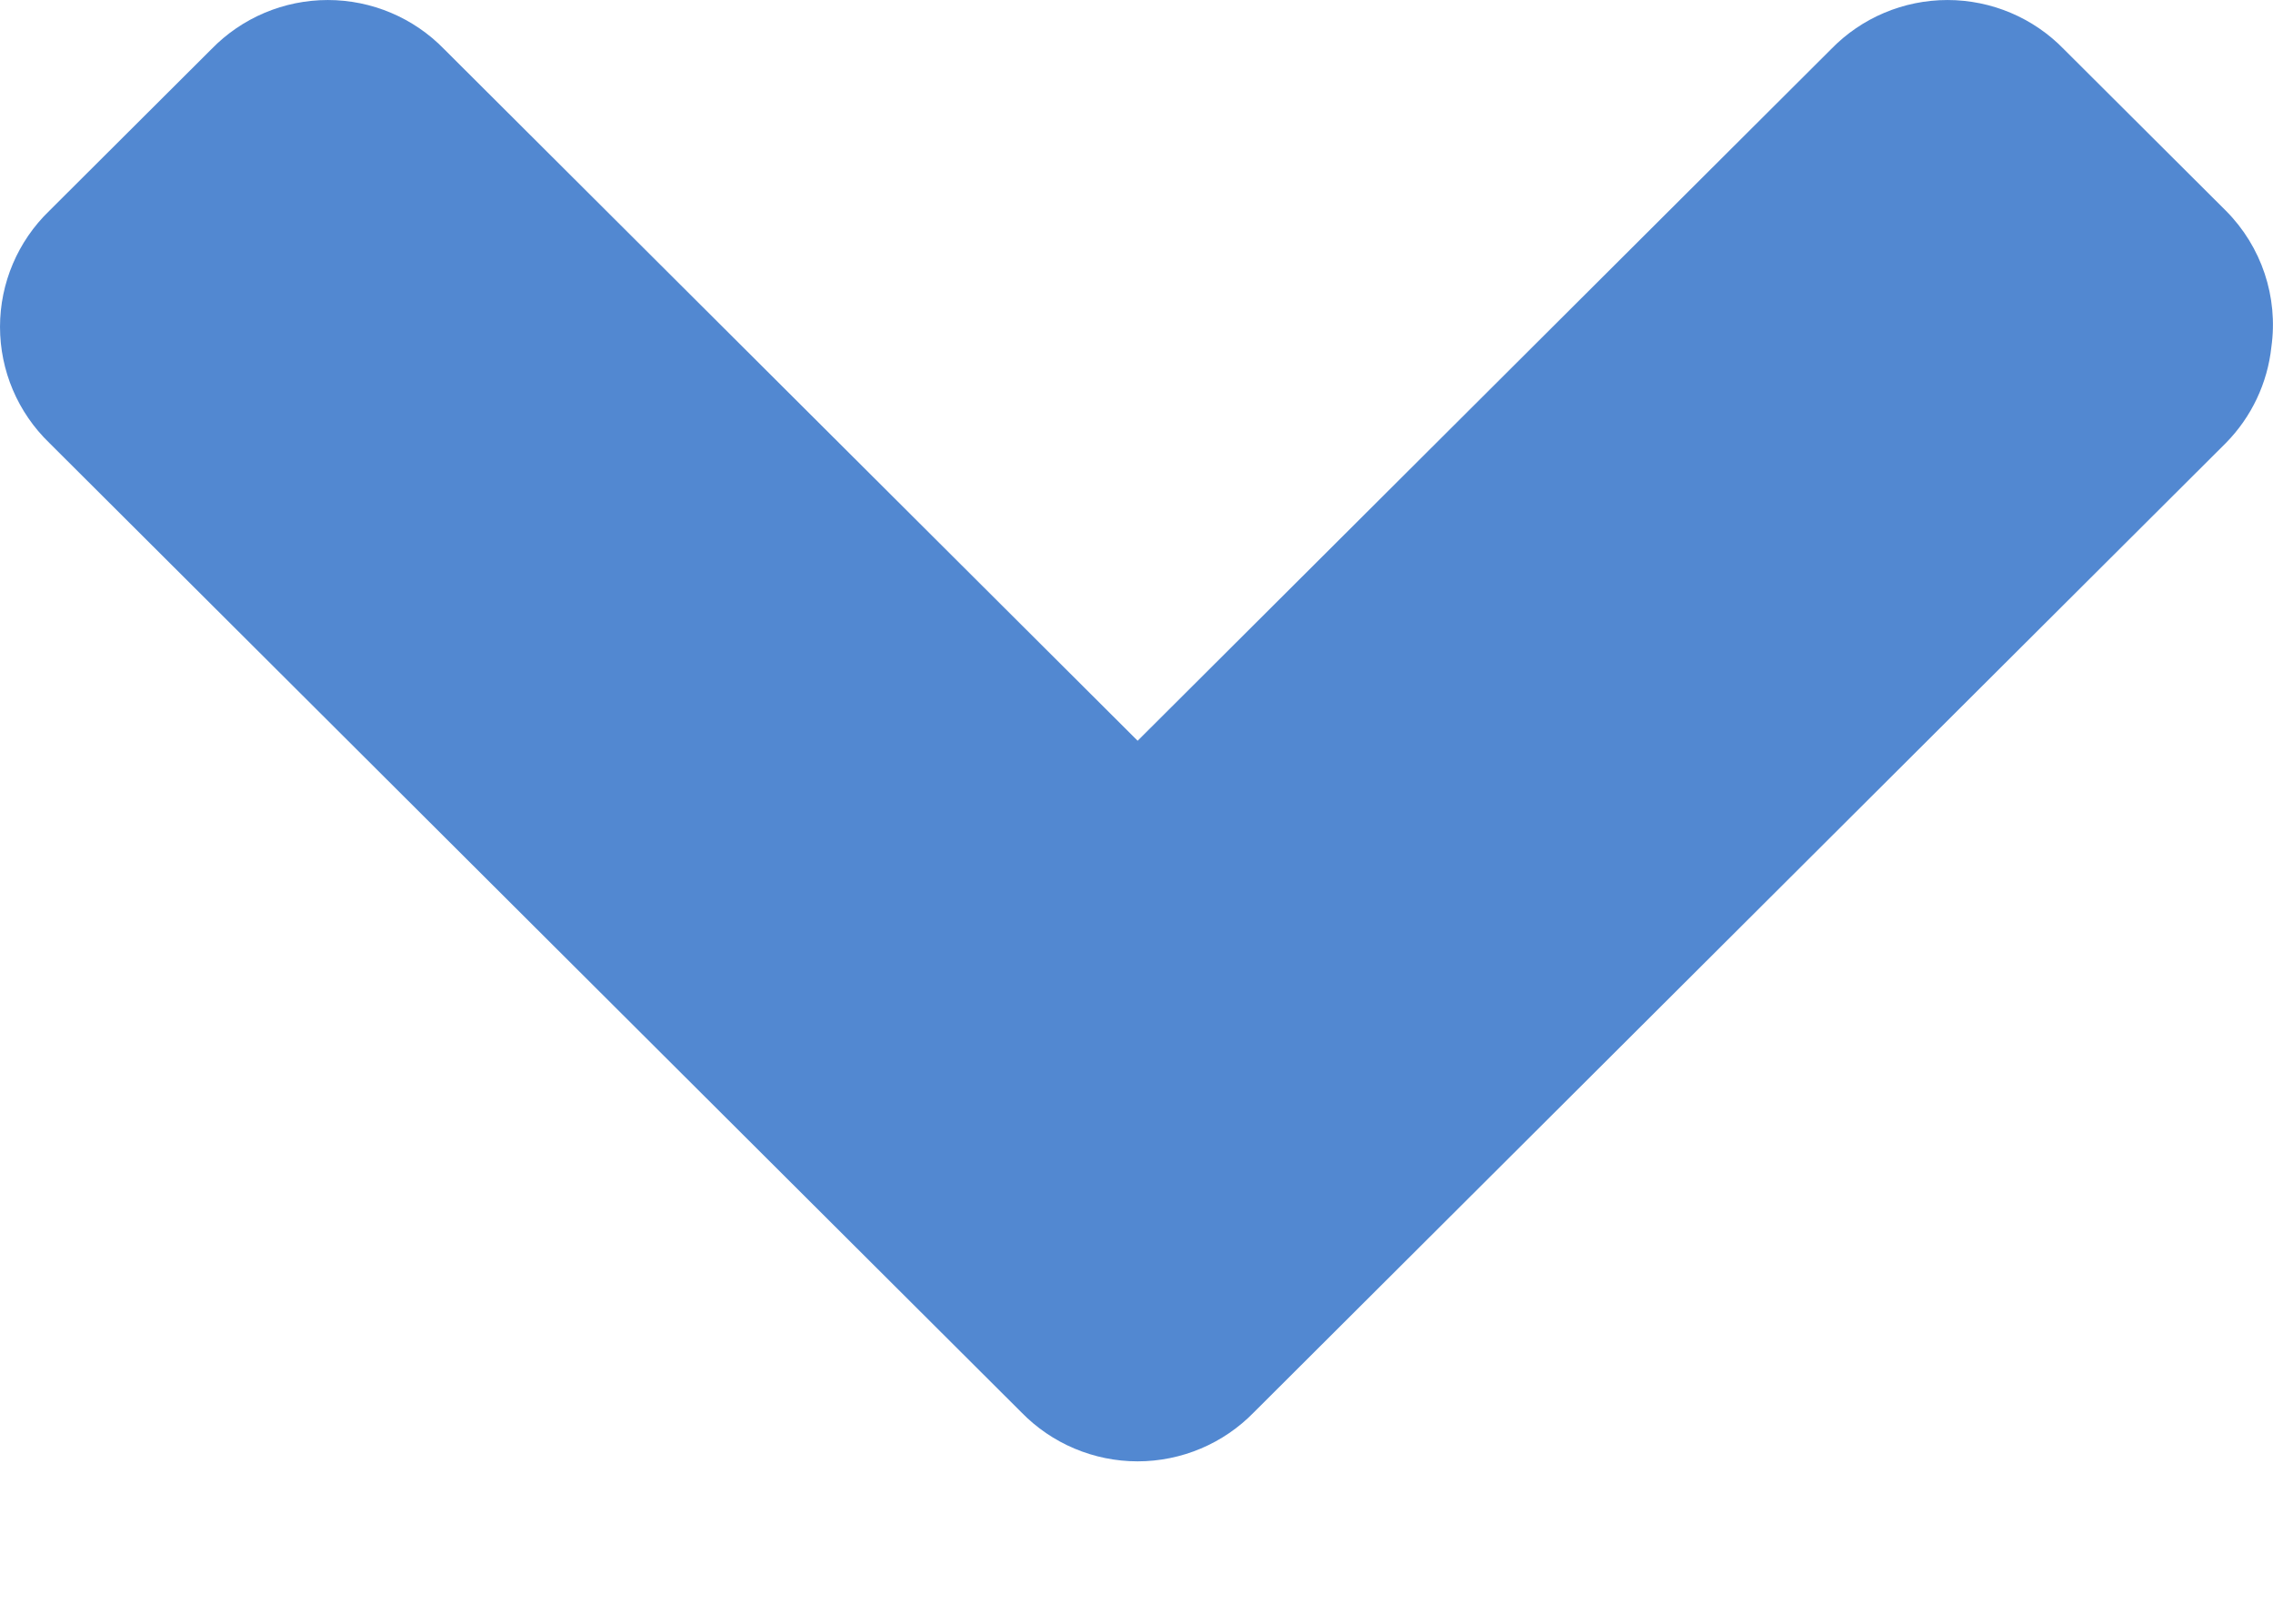
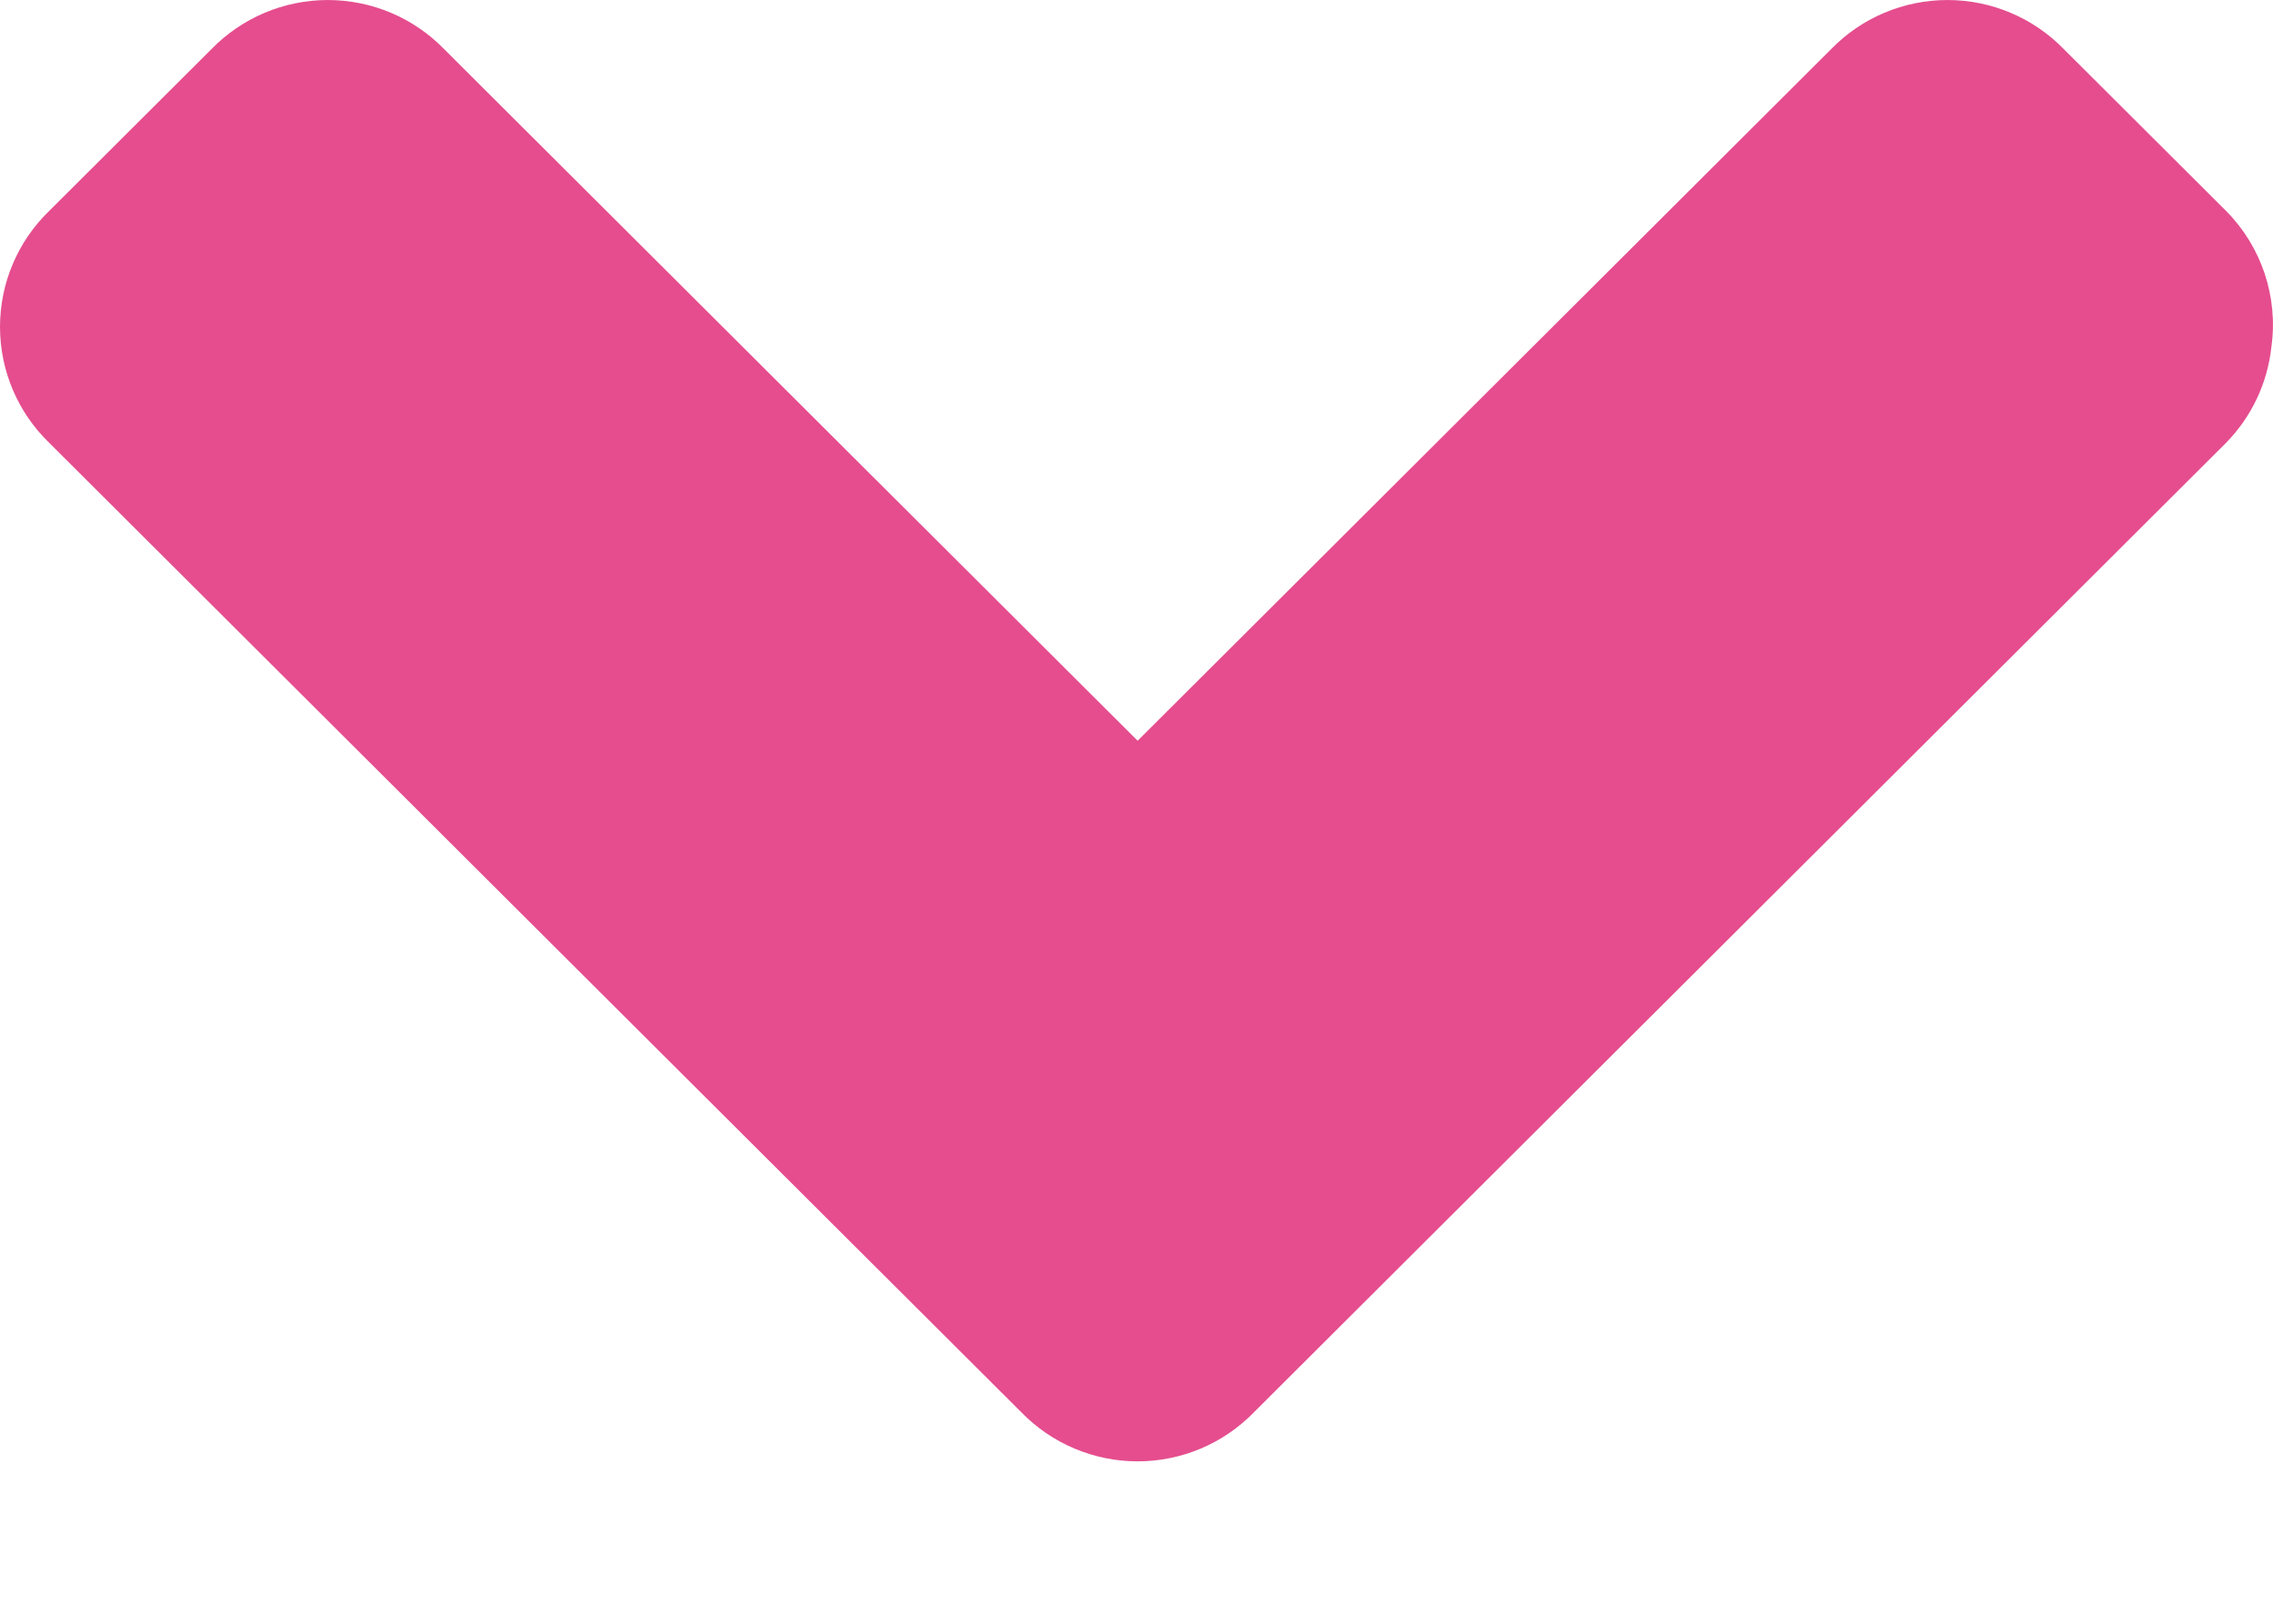
<svg xmlns="http://www.w3.org/2000/svg" viewBox="0 0 7 5">
-   <path d="M 9.863,1.01 A 0.995,0.998 0 0 0 9.272,1.29 L 3.303,7.276 A 0.995,0.998 0 0 0 3.303,8.71 L 9.272,14.696 A 0.995,0.998 0 0 0 10.702,14.696 L 11.697,13.698 A 0.995,0.998 0 0 0 11.697,12.264 L 7.438,7.993 11.697,3.722 A 0.995,0.998 0 0 0 11.697,2.288 L 10.702,1.29 A 0.995,0.998 0 0 0 9.863,1.01 z" color="#000" fill="#5288d1" transform="matrix(0 -0.5 -0.5 0 7.5 6)" />
+   <path d="M 9.863,1.01 A 0.995,0.998 0 0 0 9.272,1.29 L 3.303,7.276 A 0.995,0.998 0 0 0 3.303,8.71 L 9.272,14.696 A 0.995,0.998 0 0 0 10.702,14.696 L 11.697,13.698 A 0.995,0.998 0 0 0 11.697,12.264 L 7.438,7.993 11.697,3.722 A 0.995,0.998 0 0 0 11.697,2.288 L 10.702,1.29 A 0.995,0.998 0 0 0 9.863,1.01 z" color="#000" fill="#e54d8e" transform="matrix(0 -0.5 -0.5 0 7.5 6)" />
</svg>
